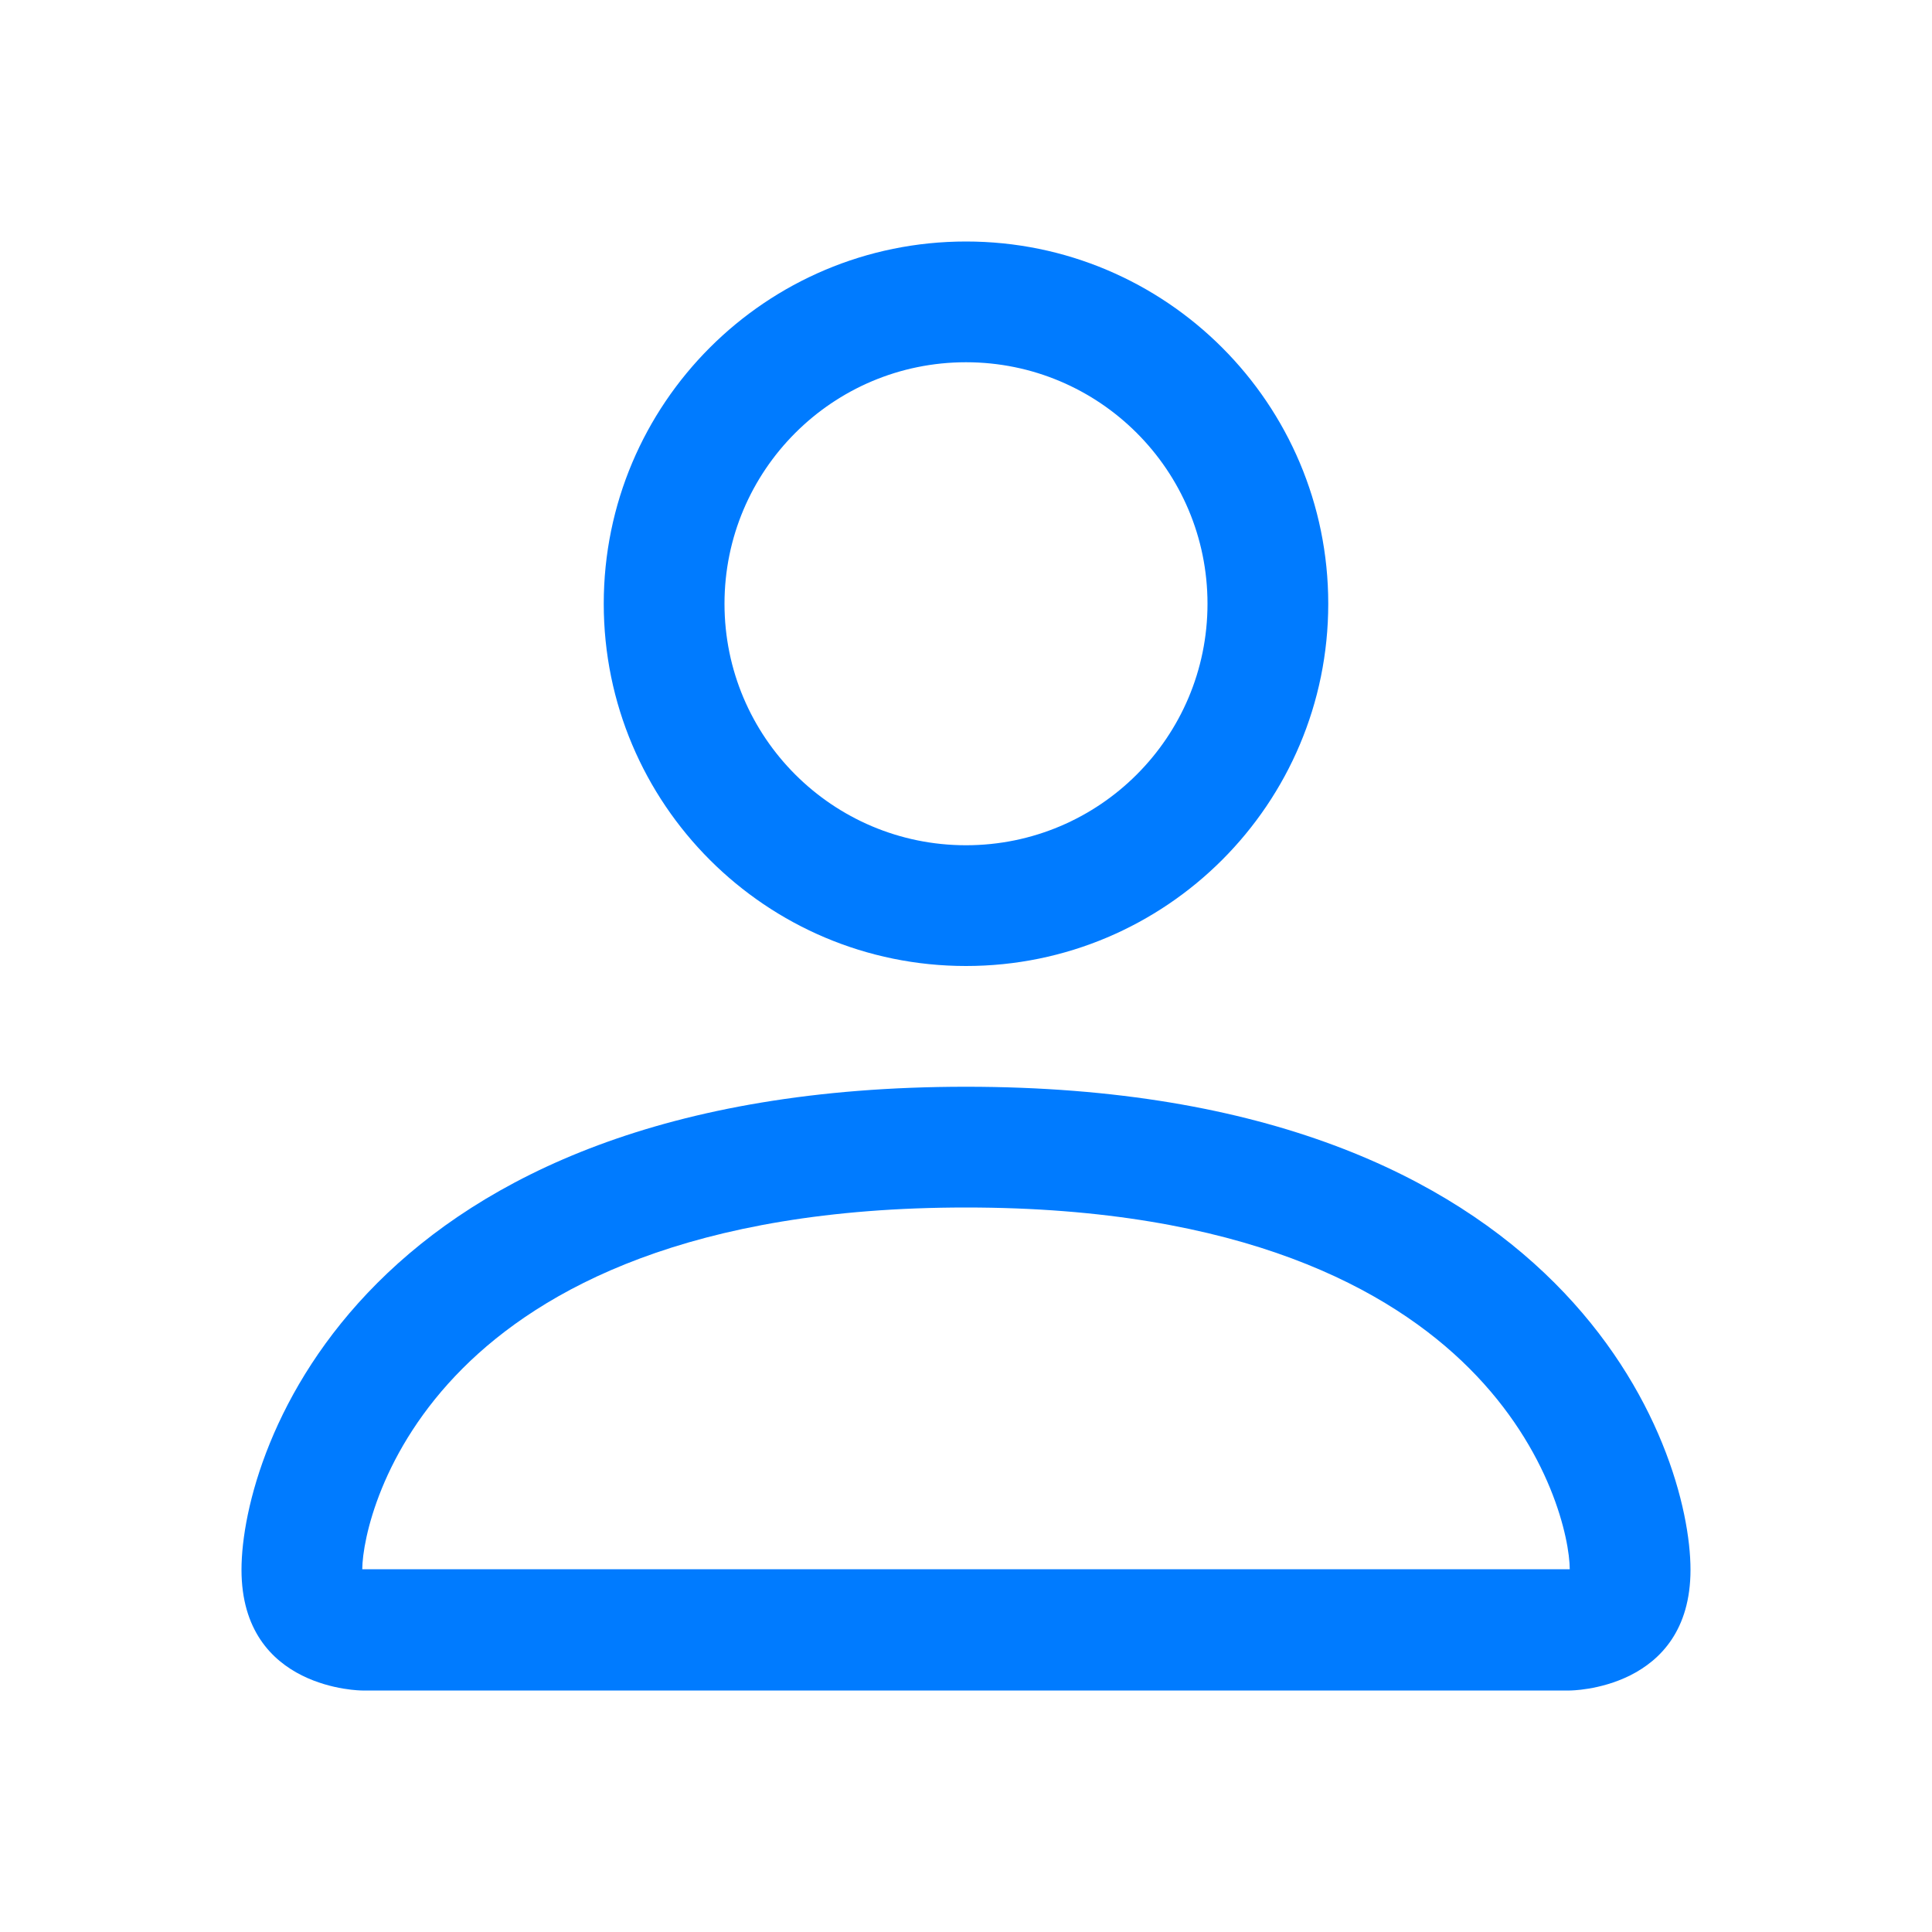
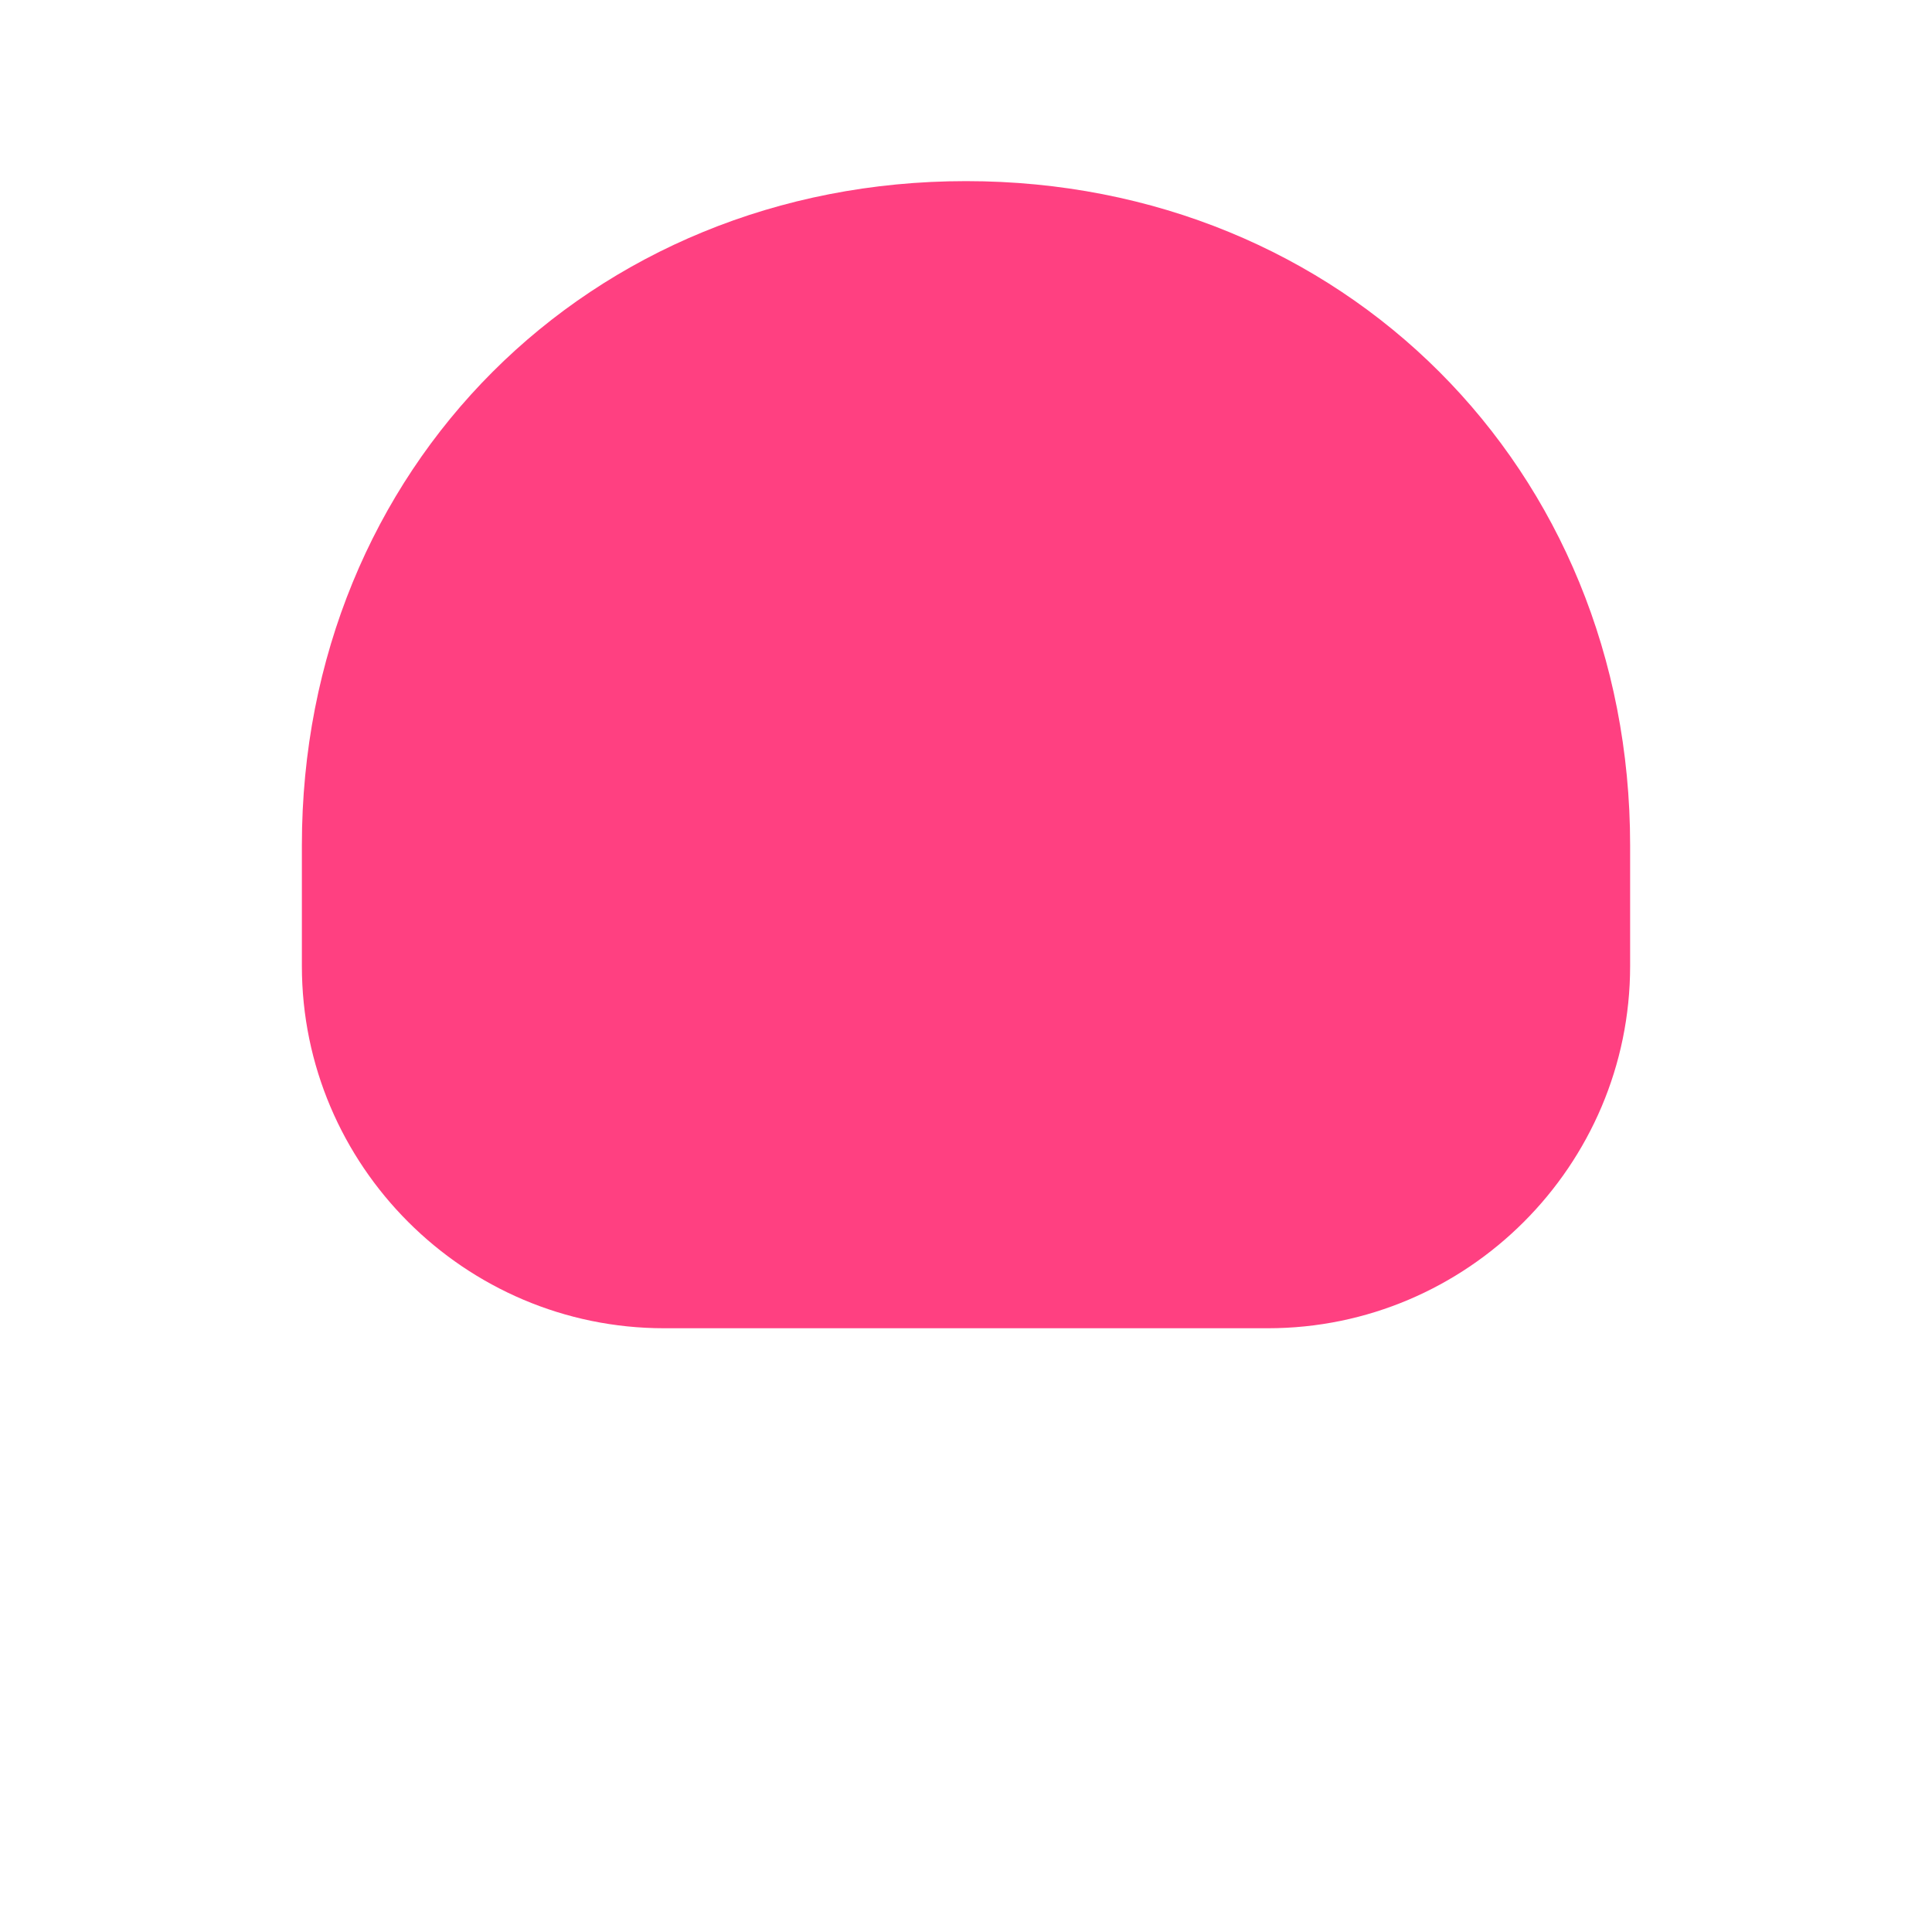
- <svg xmlns="http://www.w3.org/2000/svg" width="16" height="16" fill="#007BFF" class="bi bi-person" viewBox="0 0 16 16">
-   <path d="M8 8a3 3 0 1 0 0-6 3 3 0 0 0 0 6Zm2-3a2 2 0 1 1-4 0 2 2 0 0 1 4 0Zm4 8c0 1-1 1-1 1H3s-1 0-1-1 1-4 6-4 6 3 6 4Zm-1-.004c-.001-.246-.154-.986-.832-1.664C11.516 10.68 10.289 10 8 10c-2.29 0-3.516.68-4.168 1.332-.678.678-.83 1.418-.832 1.664h10Z" />
+ <svg xmlns="http://www.w3.org/2000/svg" width="80" height="80" fill="#FF4081" class="bi bi-person-fill" viewBox="0 0 16 16">
+   <path d="M8 1.5C4.879 1.5 2.5 3.879 2.5 7v1c0 1.652 1.348 3 3 3h5c1.652 0 3-1.348 3-3V7c0-3.121-2.379-5.5-5.5-5.5ZM6 10.5a2.5 2.5 0 1 0 0-5 2.5 2.5 0 0 0 0 5Zm4 0a2.5 2.5 0 1 0 0-5 2.5 2.5 0 0 0 0 5Z" />
</svg>
